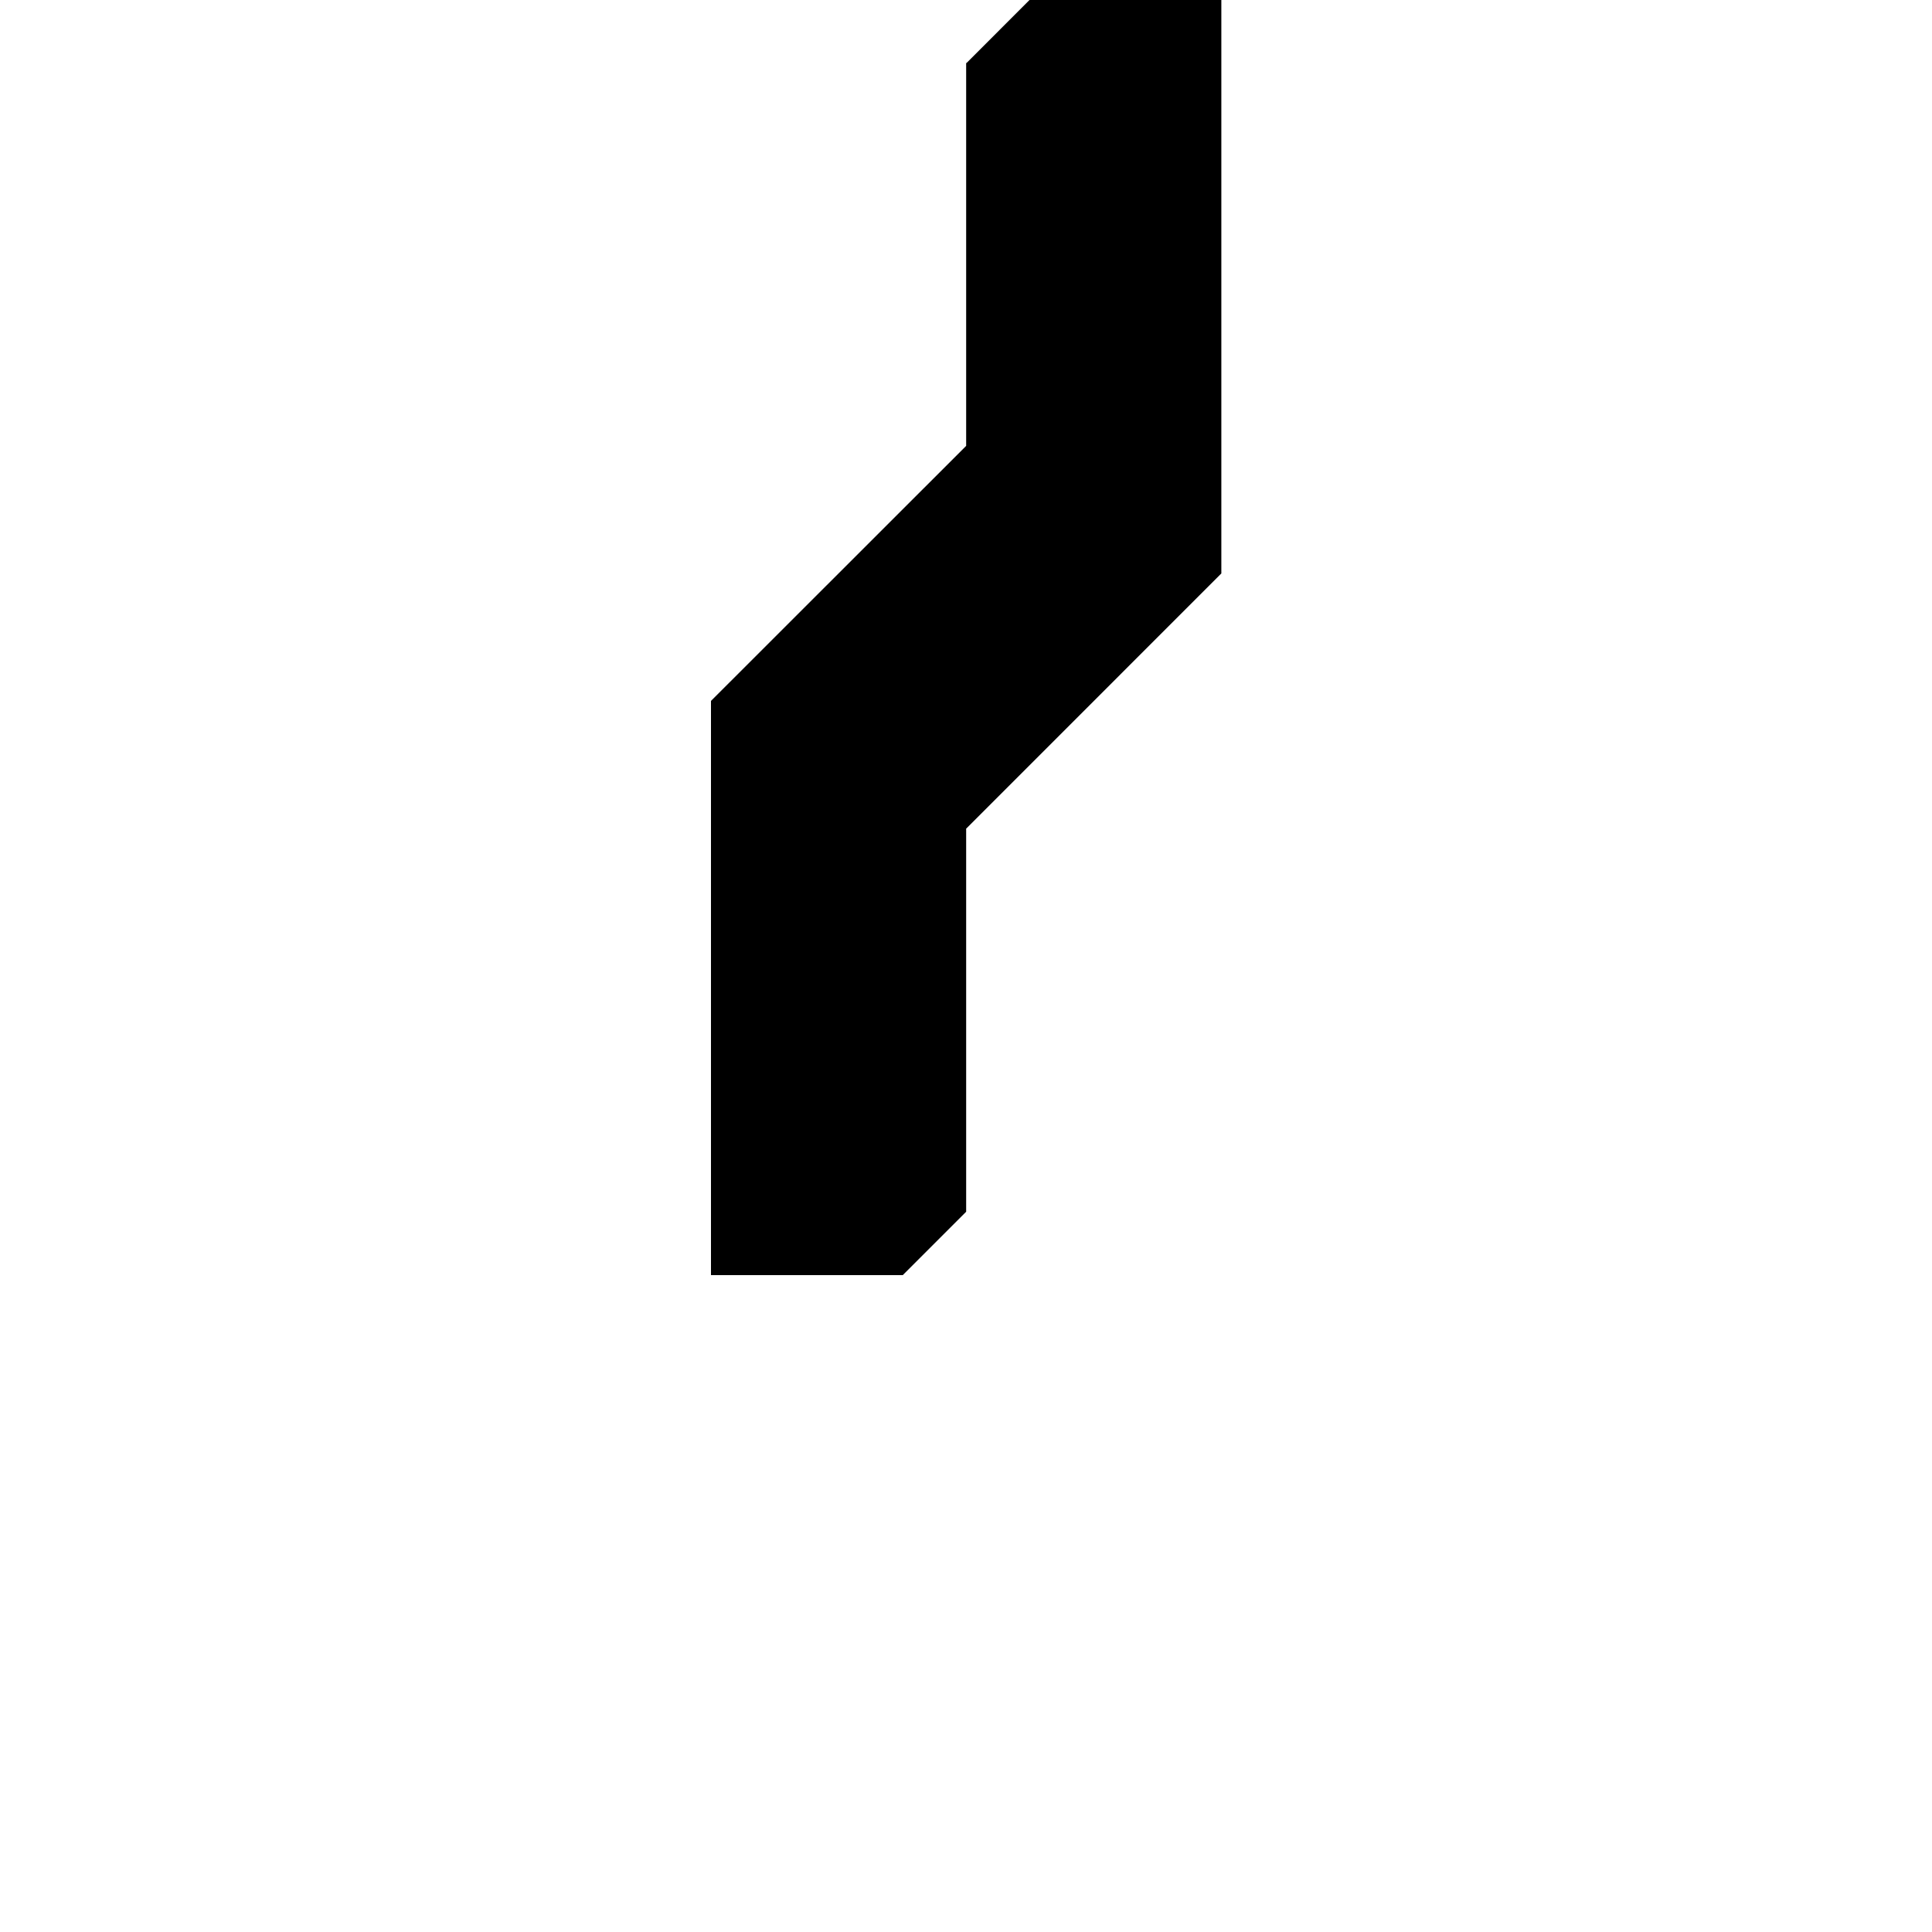
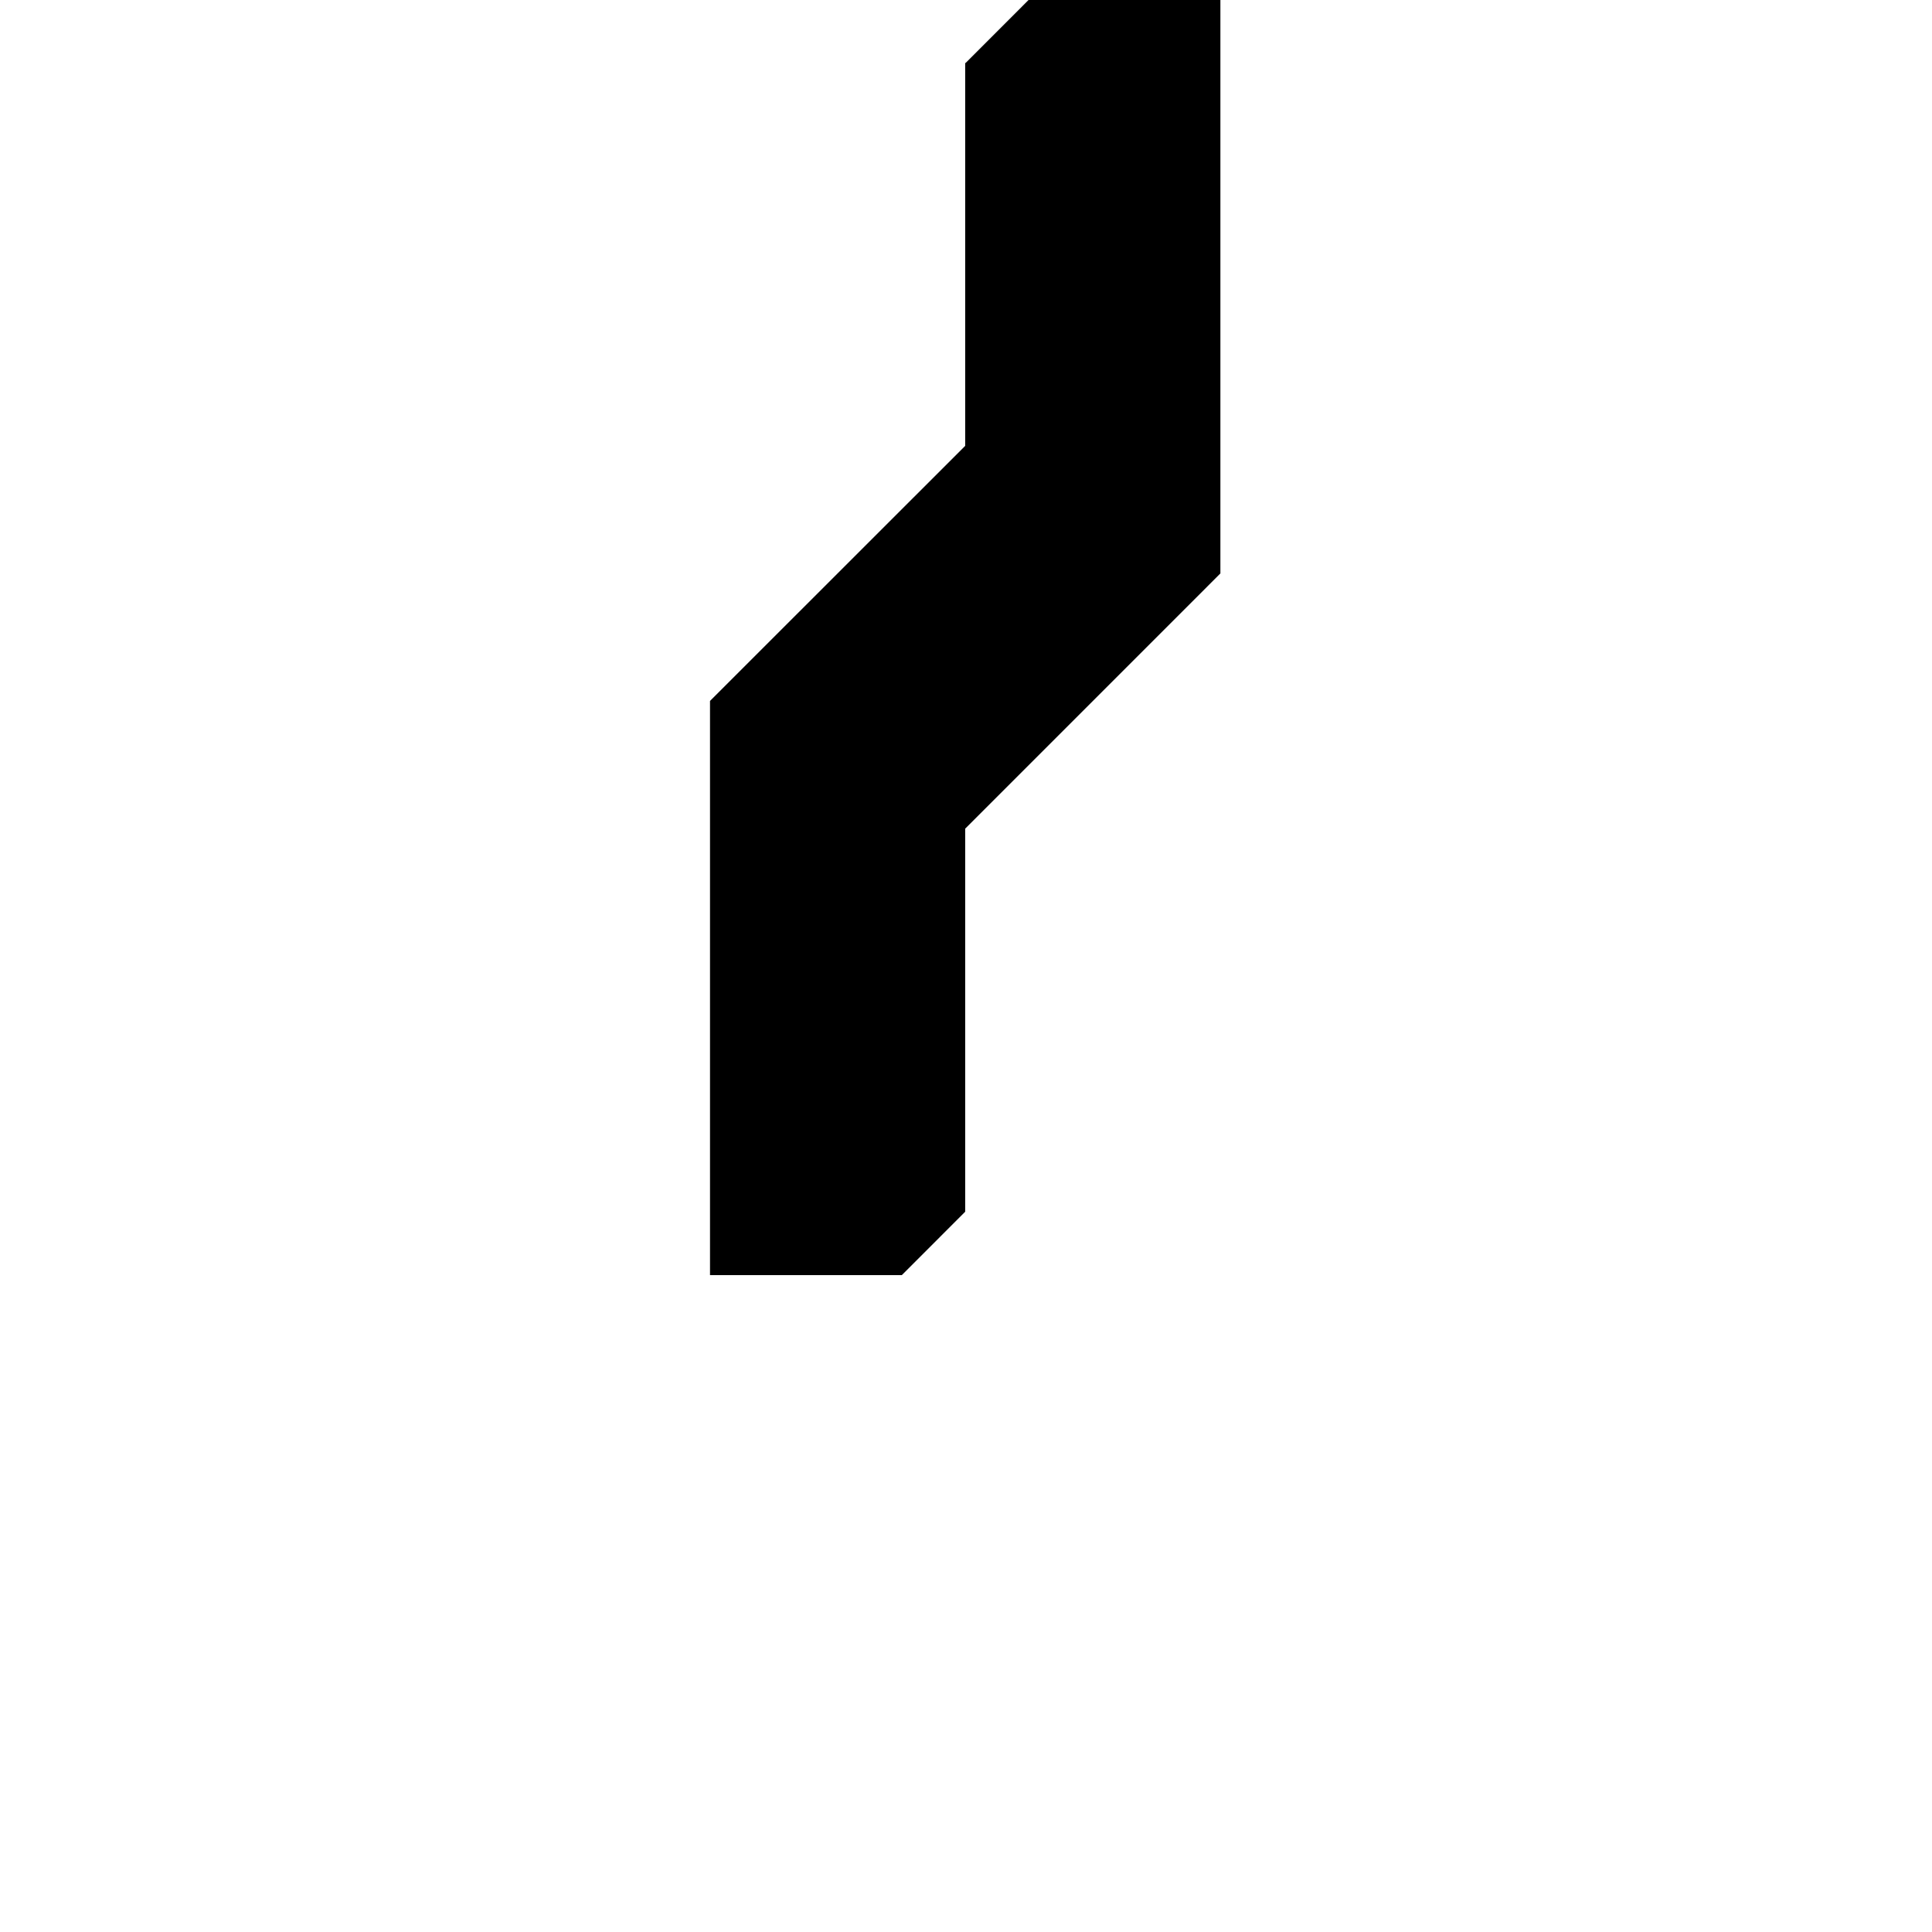
<svg xmlns="http://www.w3.org/2000/svg" viewBox="0 0 512 512" width="512" height="512">
-   <g transform="matrix(0.512,0,0,-0.512,162.816,337.920)">
-     <path d="M314.166 363.257V660.461H215.331L182.316 627.423H182.083V429.217L50 297.204V0.0H149.301V0.023L182.083 32.805V231.198L182.153 231.151L314.213 363.234Z" fill="#000000" />
+   <g transform="matrix(0.512,0,0,-0.512,177.408,337.920)">
+     <path d="M285.17 363.26V660.46H186.33L153.32 627.42H153.08V429.22L21.0 297.2V0.0H120.3V0.02L153.08 32.81V231.2L153.15 231.15L285.21 363.23Z" fill="#000000" />
  </g>
</svg>
